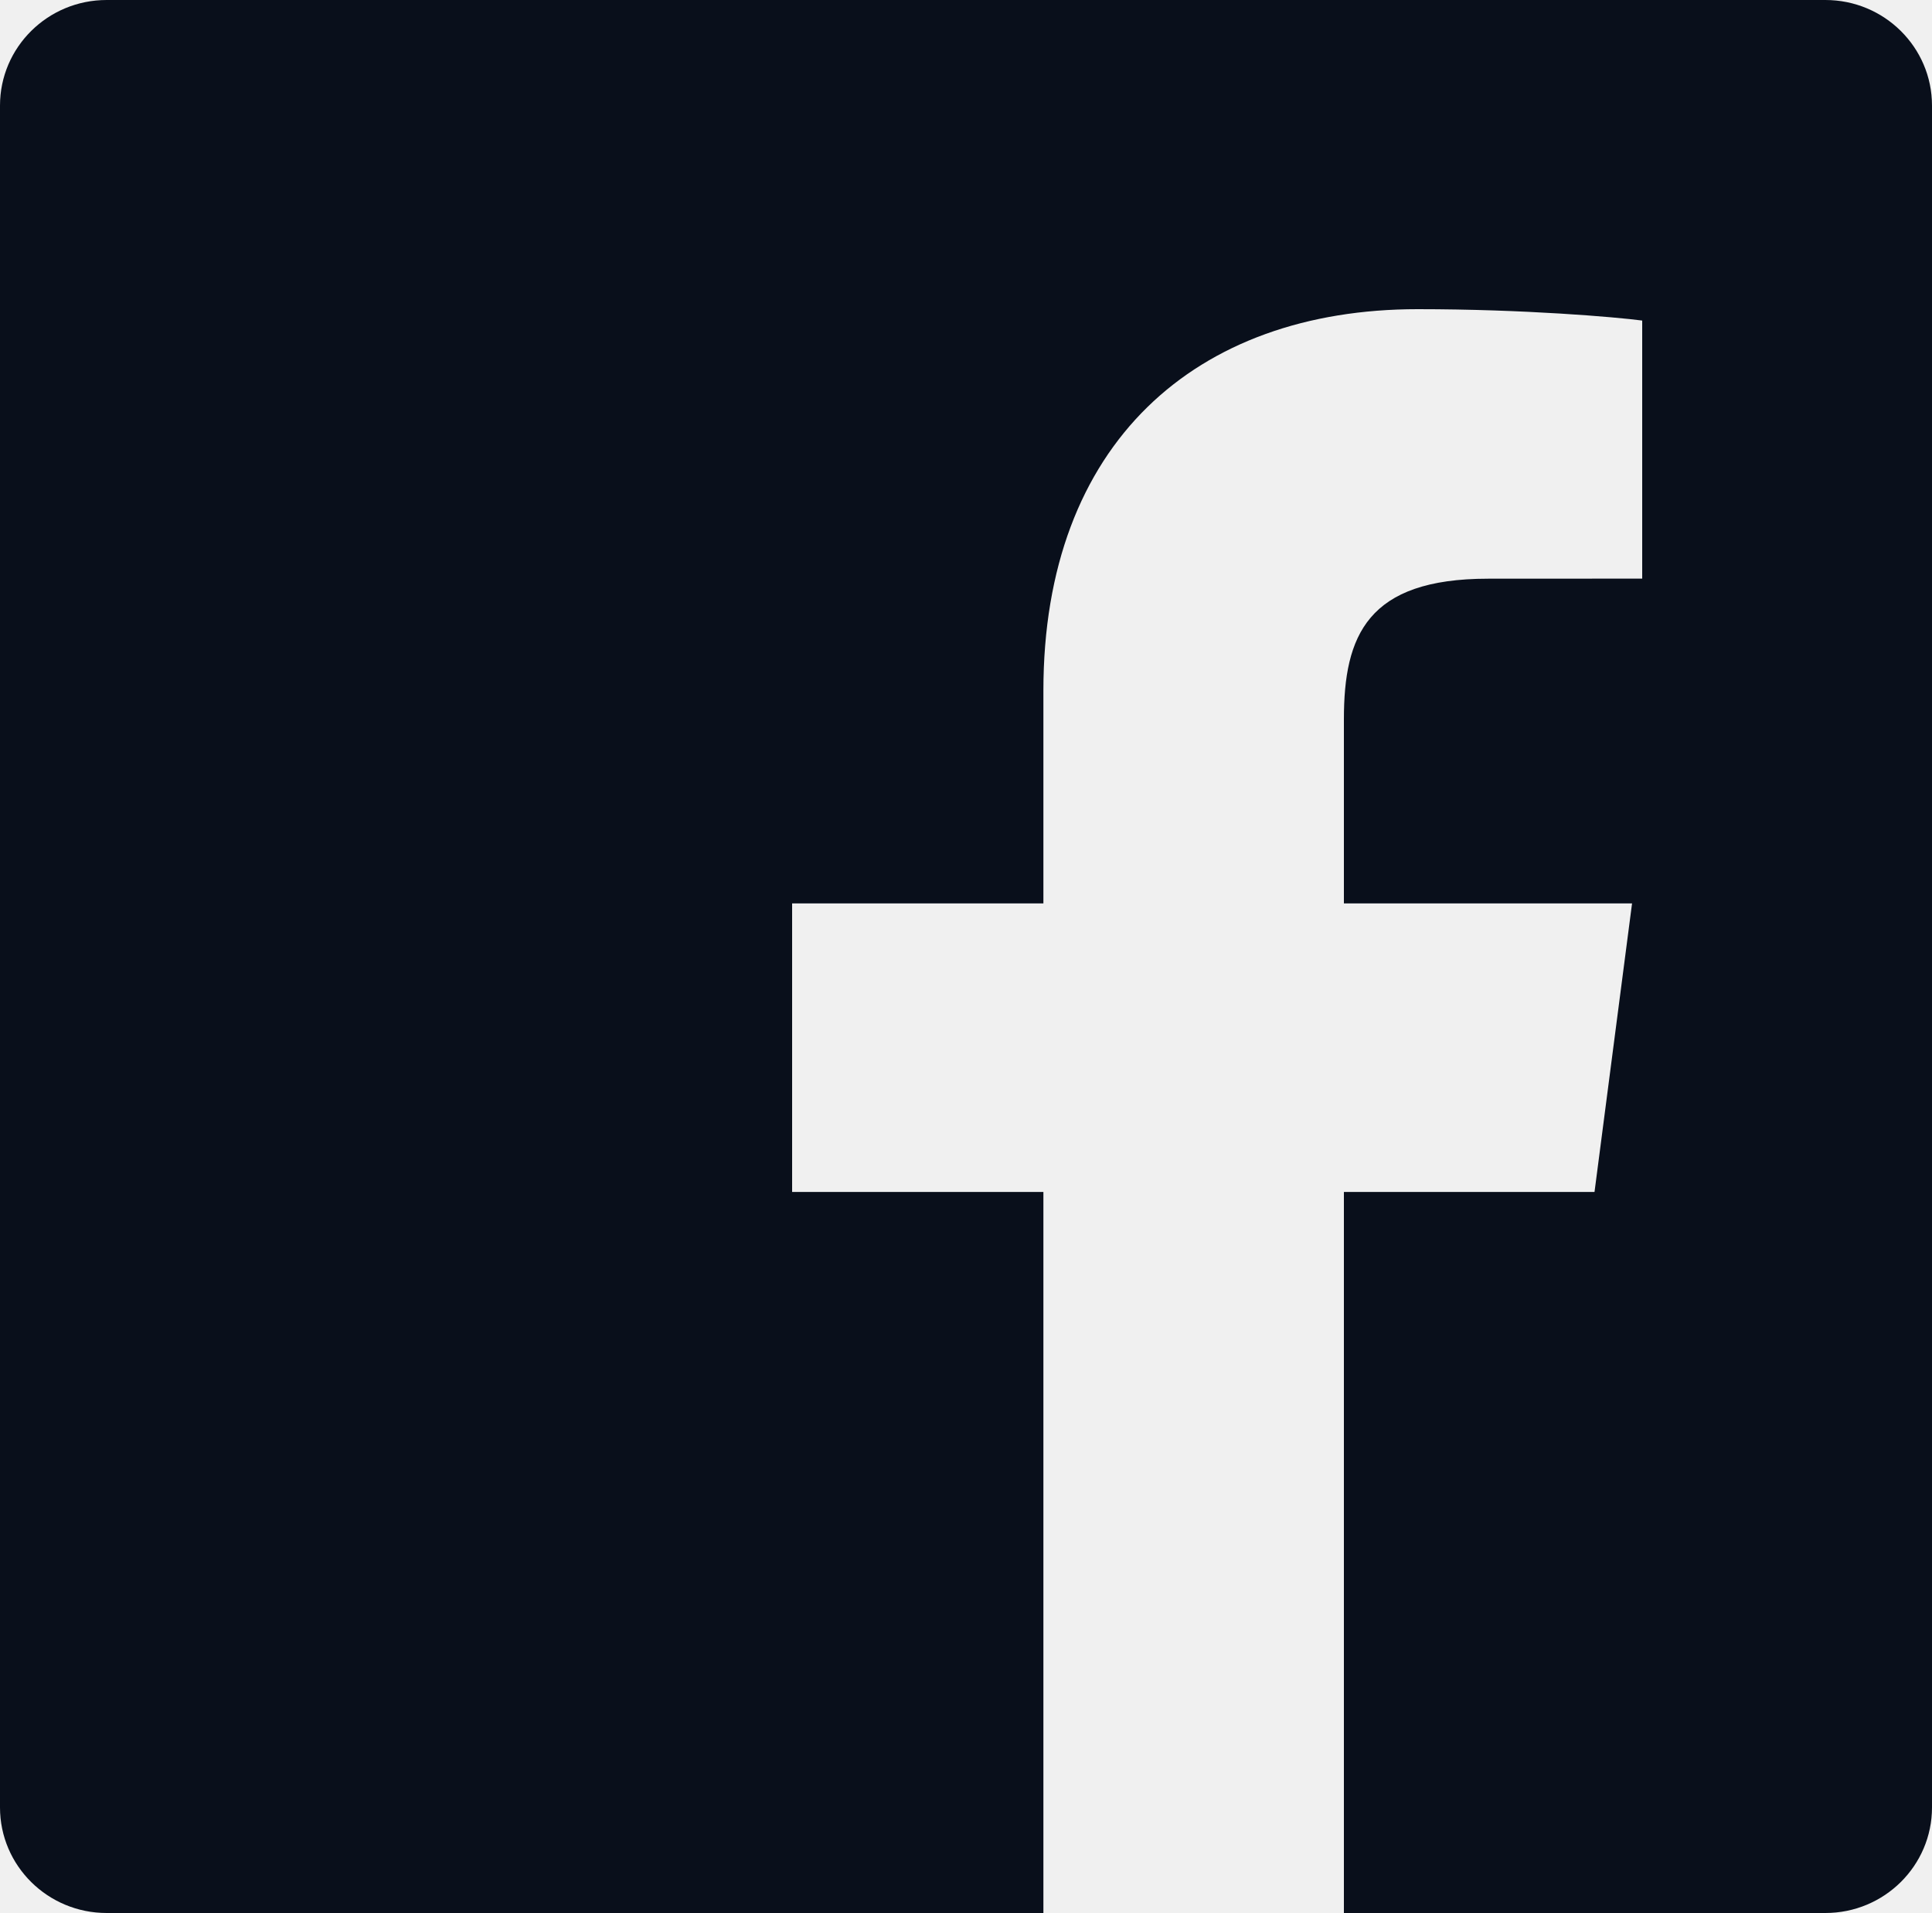
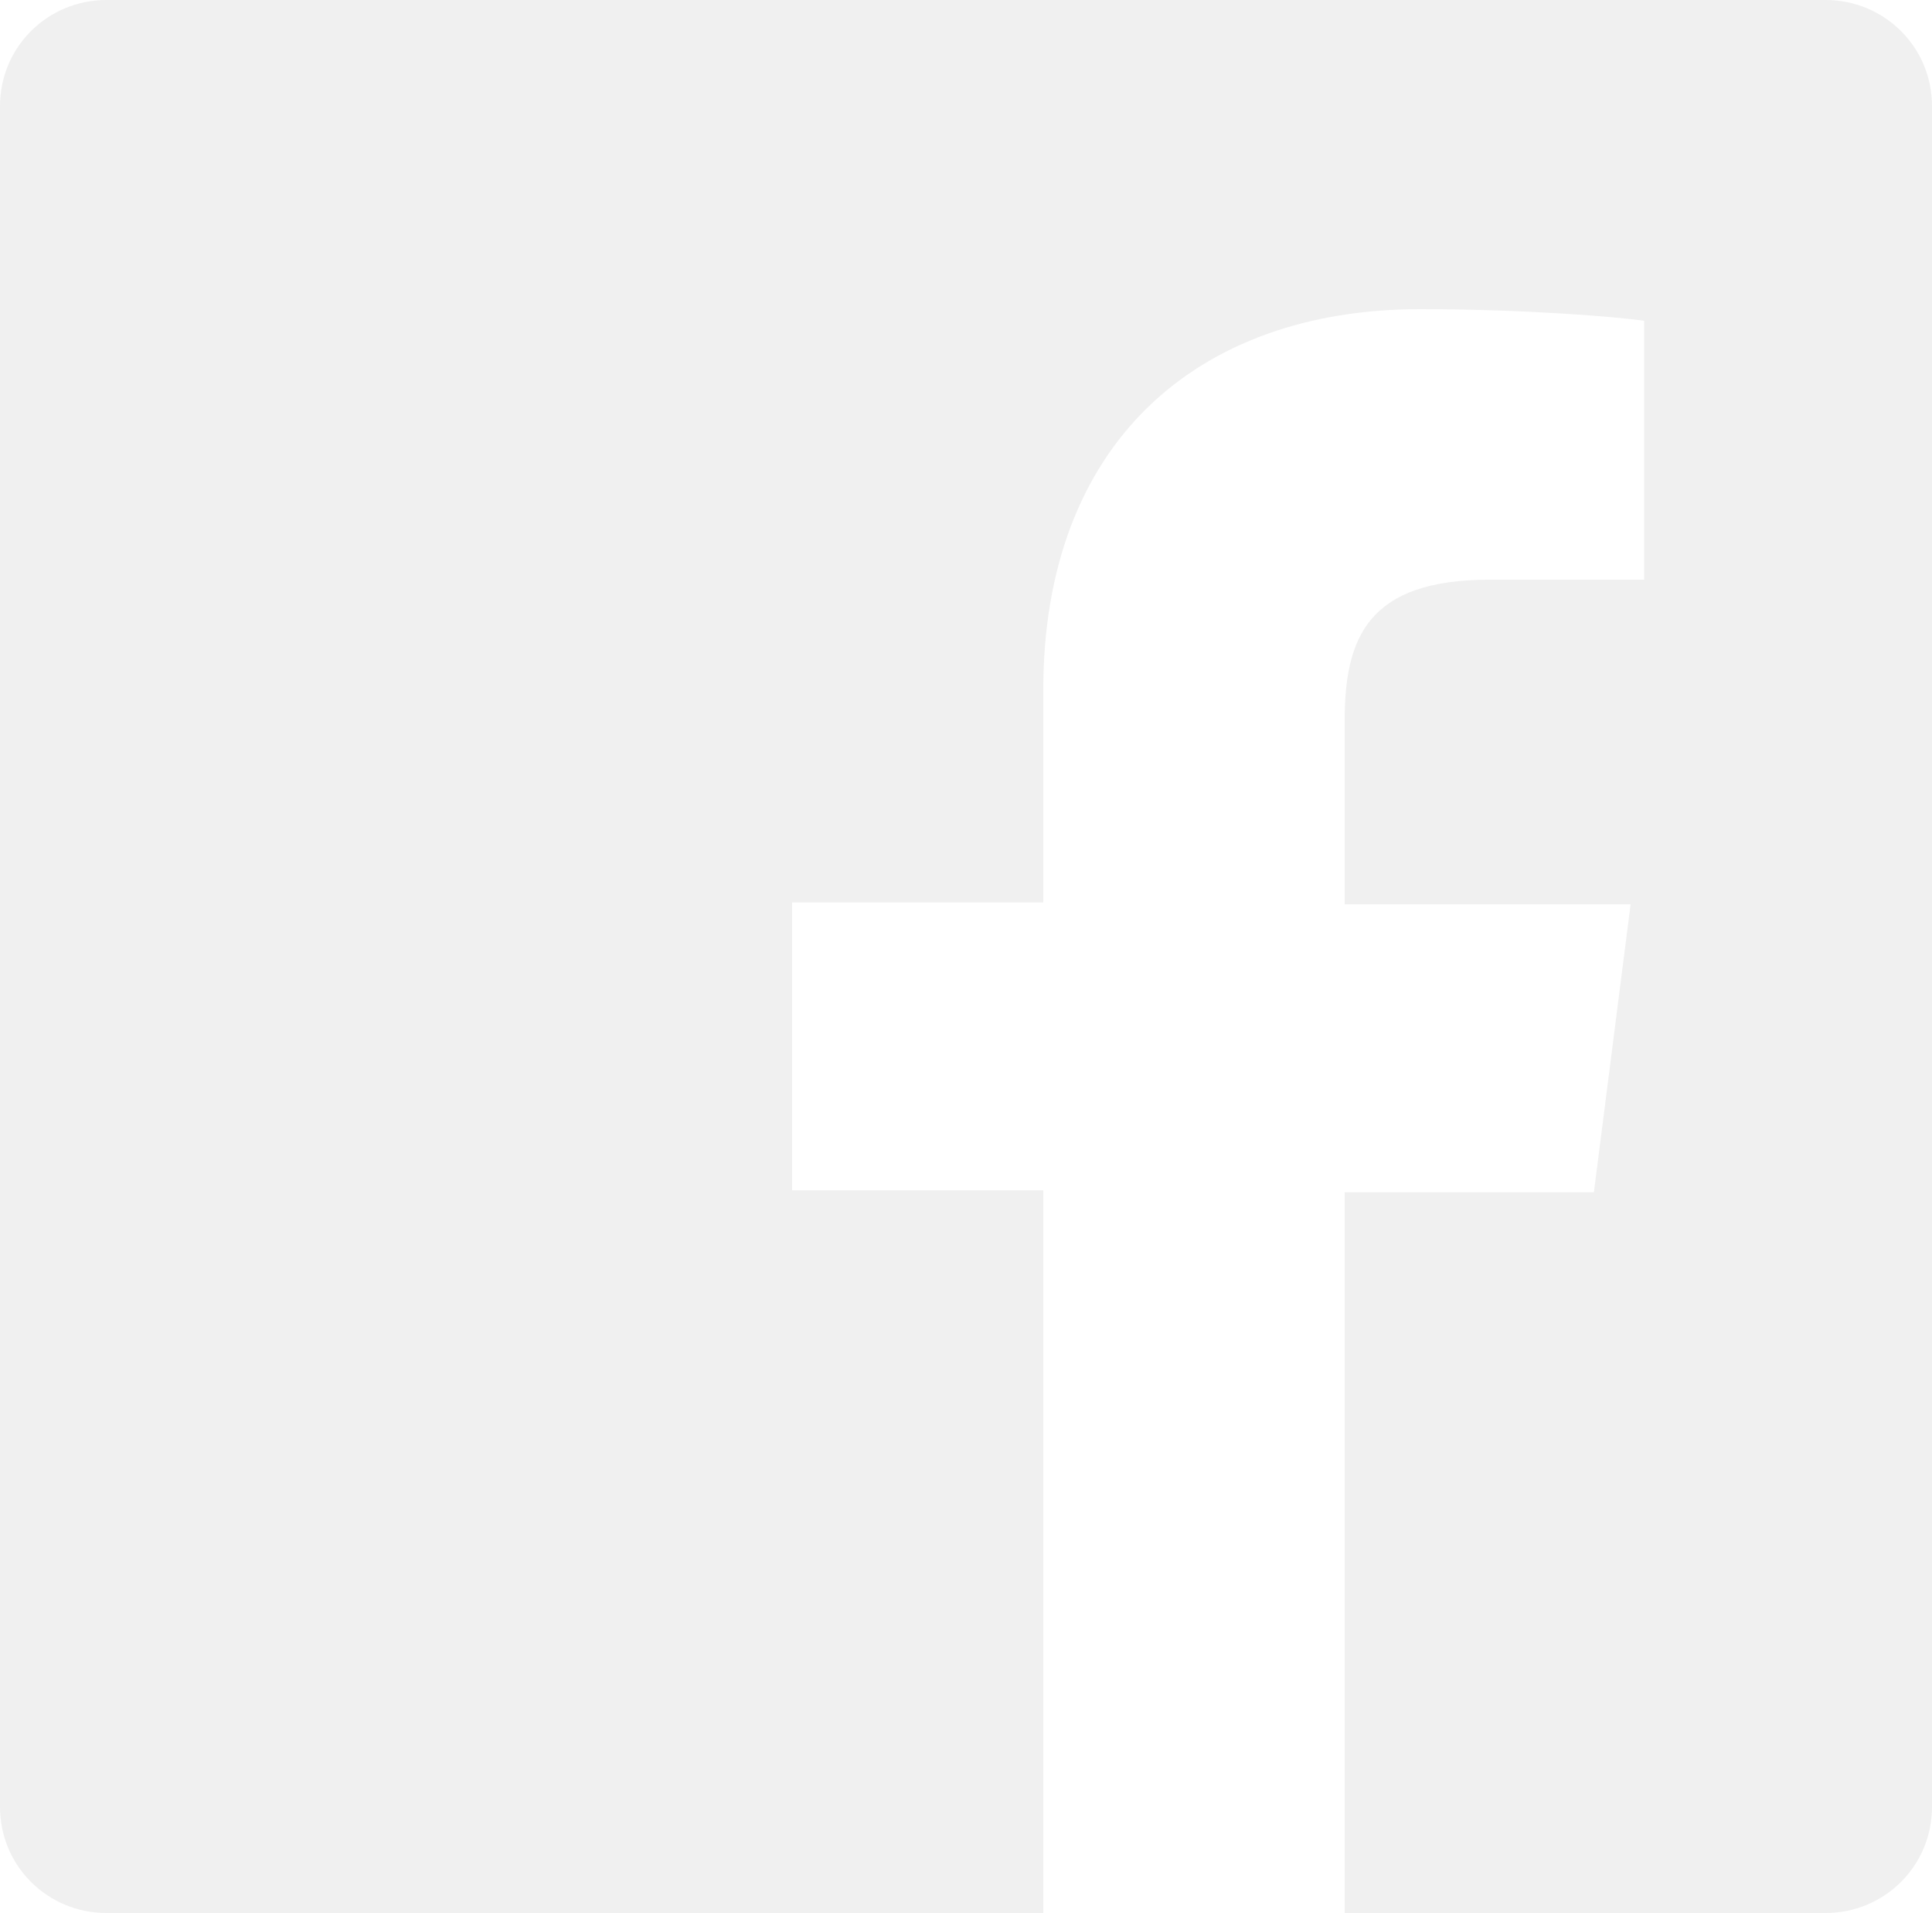
- <svg xmlns="http://www.w3.org/2000/svg" width="100px" height="99px" viewBox="0 0 100 99" version="1.1">
-   <defs />
-   <g id="Page-1" stroke="none" stroke-width="1" fill="none" fill-rule="evenodd">
-     <g id="Landing-HD" transform="translate(-1147, -292)" fill-rule="nonzero" fill="#090F1B">
-       <g id="Icons" transform="translate(1147, 292)">
-         <g id="facebook">
-           <path d="M69.56,99 L94.481,99 C97.529,99 100,96.553 100,93.536 L100,5.464 C100,2.446 97.529,0 94.481,0 L5.519,0 C2.471,0 0,2.446 0,5.464 L0,93.536 C0,96.553 2.47,99 5.519,99 L54.006,99 L54.006,61.684 L41,61.684 L41,46.751 L54.006,46.751 L54.006,35.739 C54.006,22.959 61.879,16 73.378,16 C78.886,16 83.621,16.407 85,16.589 L85,29.944 L77.024,29.948 C70.771,29.948 69.56,32.894 69.56,37.217 L69.56,46.751 L84.475,46.751 L82.532,61.684 L69.56,61.684 L69.56,99 Z" id="Combined-Shape" />
-         </g>
-       </g>
-     </g>
+ <svg xmlns="http://www.w3.org/2000/svg" version="1.1" id="Layer_1" x="0px" y="0px" viewBox="0 0 100 99" style="enable-background:new 0 0 100 99;" xml:space="preserve">
+   <style type="text/css">
+ 	.st0{fill:#FFFFFF;}
+ </style>
+   <g>
+     <path class="st0" d="M5.5,0H0v5.5C0,2.4,2.5,0,5.5,0z" />
+     <path class="st0" d="M0,93.5V99h5.5C2.5,99,0,96.6,0,93.5z" />
+     <path class="st0" d="M94.5,0c3,0,5.5,2.4,5.5,5.5V0H94.5z" />
+     <path class="st0" d="M82.5,61.7l1.9-14.9H69.6v-9.5c0-4.3,1.2-7.3,7.5-7.3l8,0V16.6c-1.4-0.2-6.1-0.6-11.6-0.6   C61.9,16,54,23,54,35.7v11H41v14.9h13V99h15.6V61.7H82.5z" />
+     <path class="st0" d="M94.5,99h5.5v-5.5C100,96.6,97.5,99,94.5,99z" />
  </g>
</svg>
